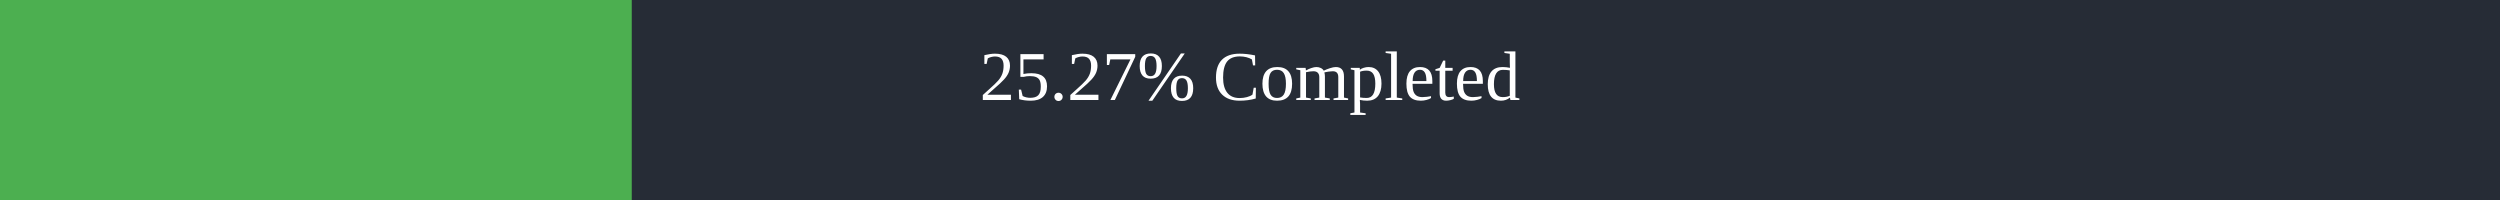
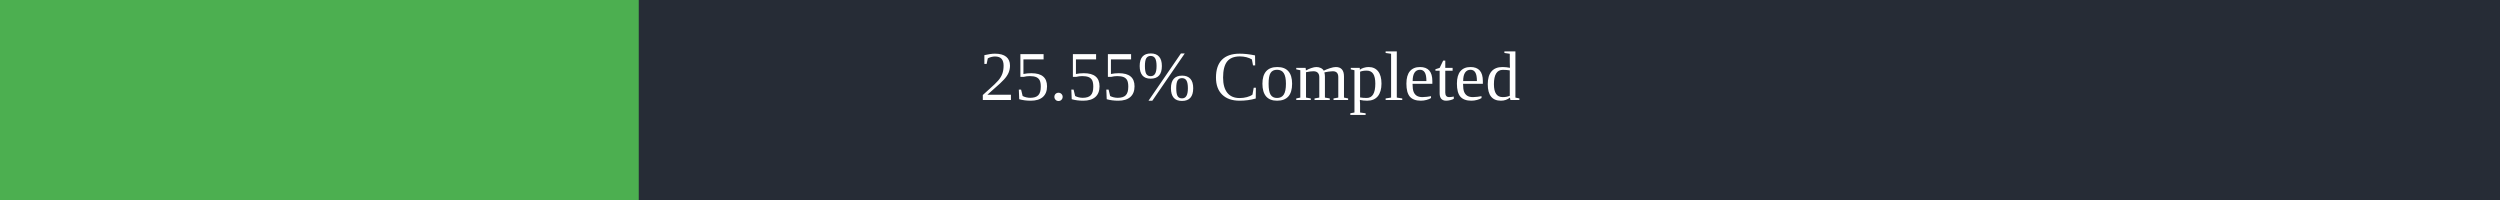
<svg xmlns="http://www.w3.org/2000/svg" width="500" height="40">
  <rect x="0" y="0" width="500" height="40" fill="#262C36" />
-   <rect x="0" y="0" width="126.35" height="40" fill="#4caf50" />
+   <rect x="0" y="0" width="127.75" height="40" fill="#4caf50" />
  <text x="250" y="20" text-anchor="middle" alignment-baseline="middle" font-size="14" fill="white">
-         25.27% Completed
+         25.55% Completed
      </text>
</svg>
